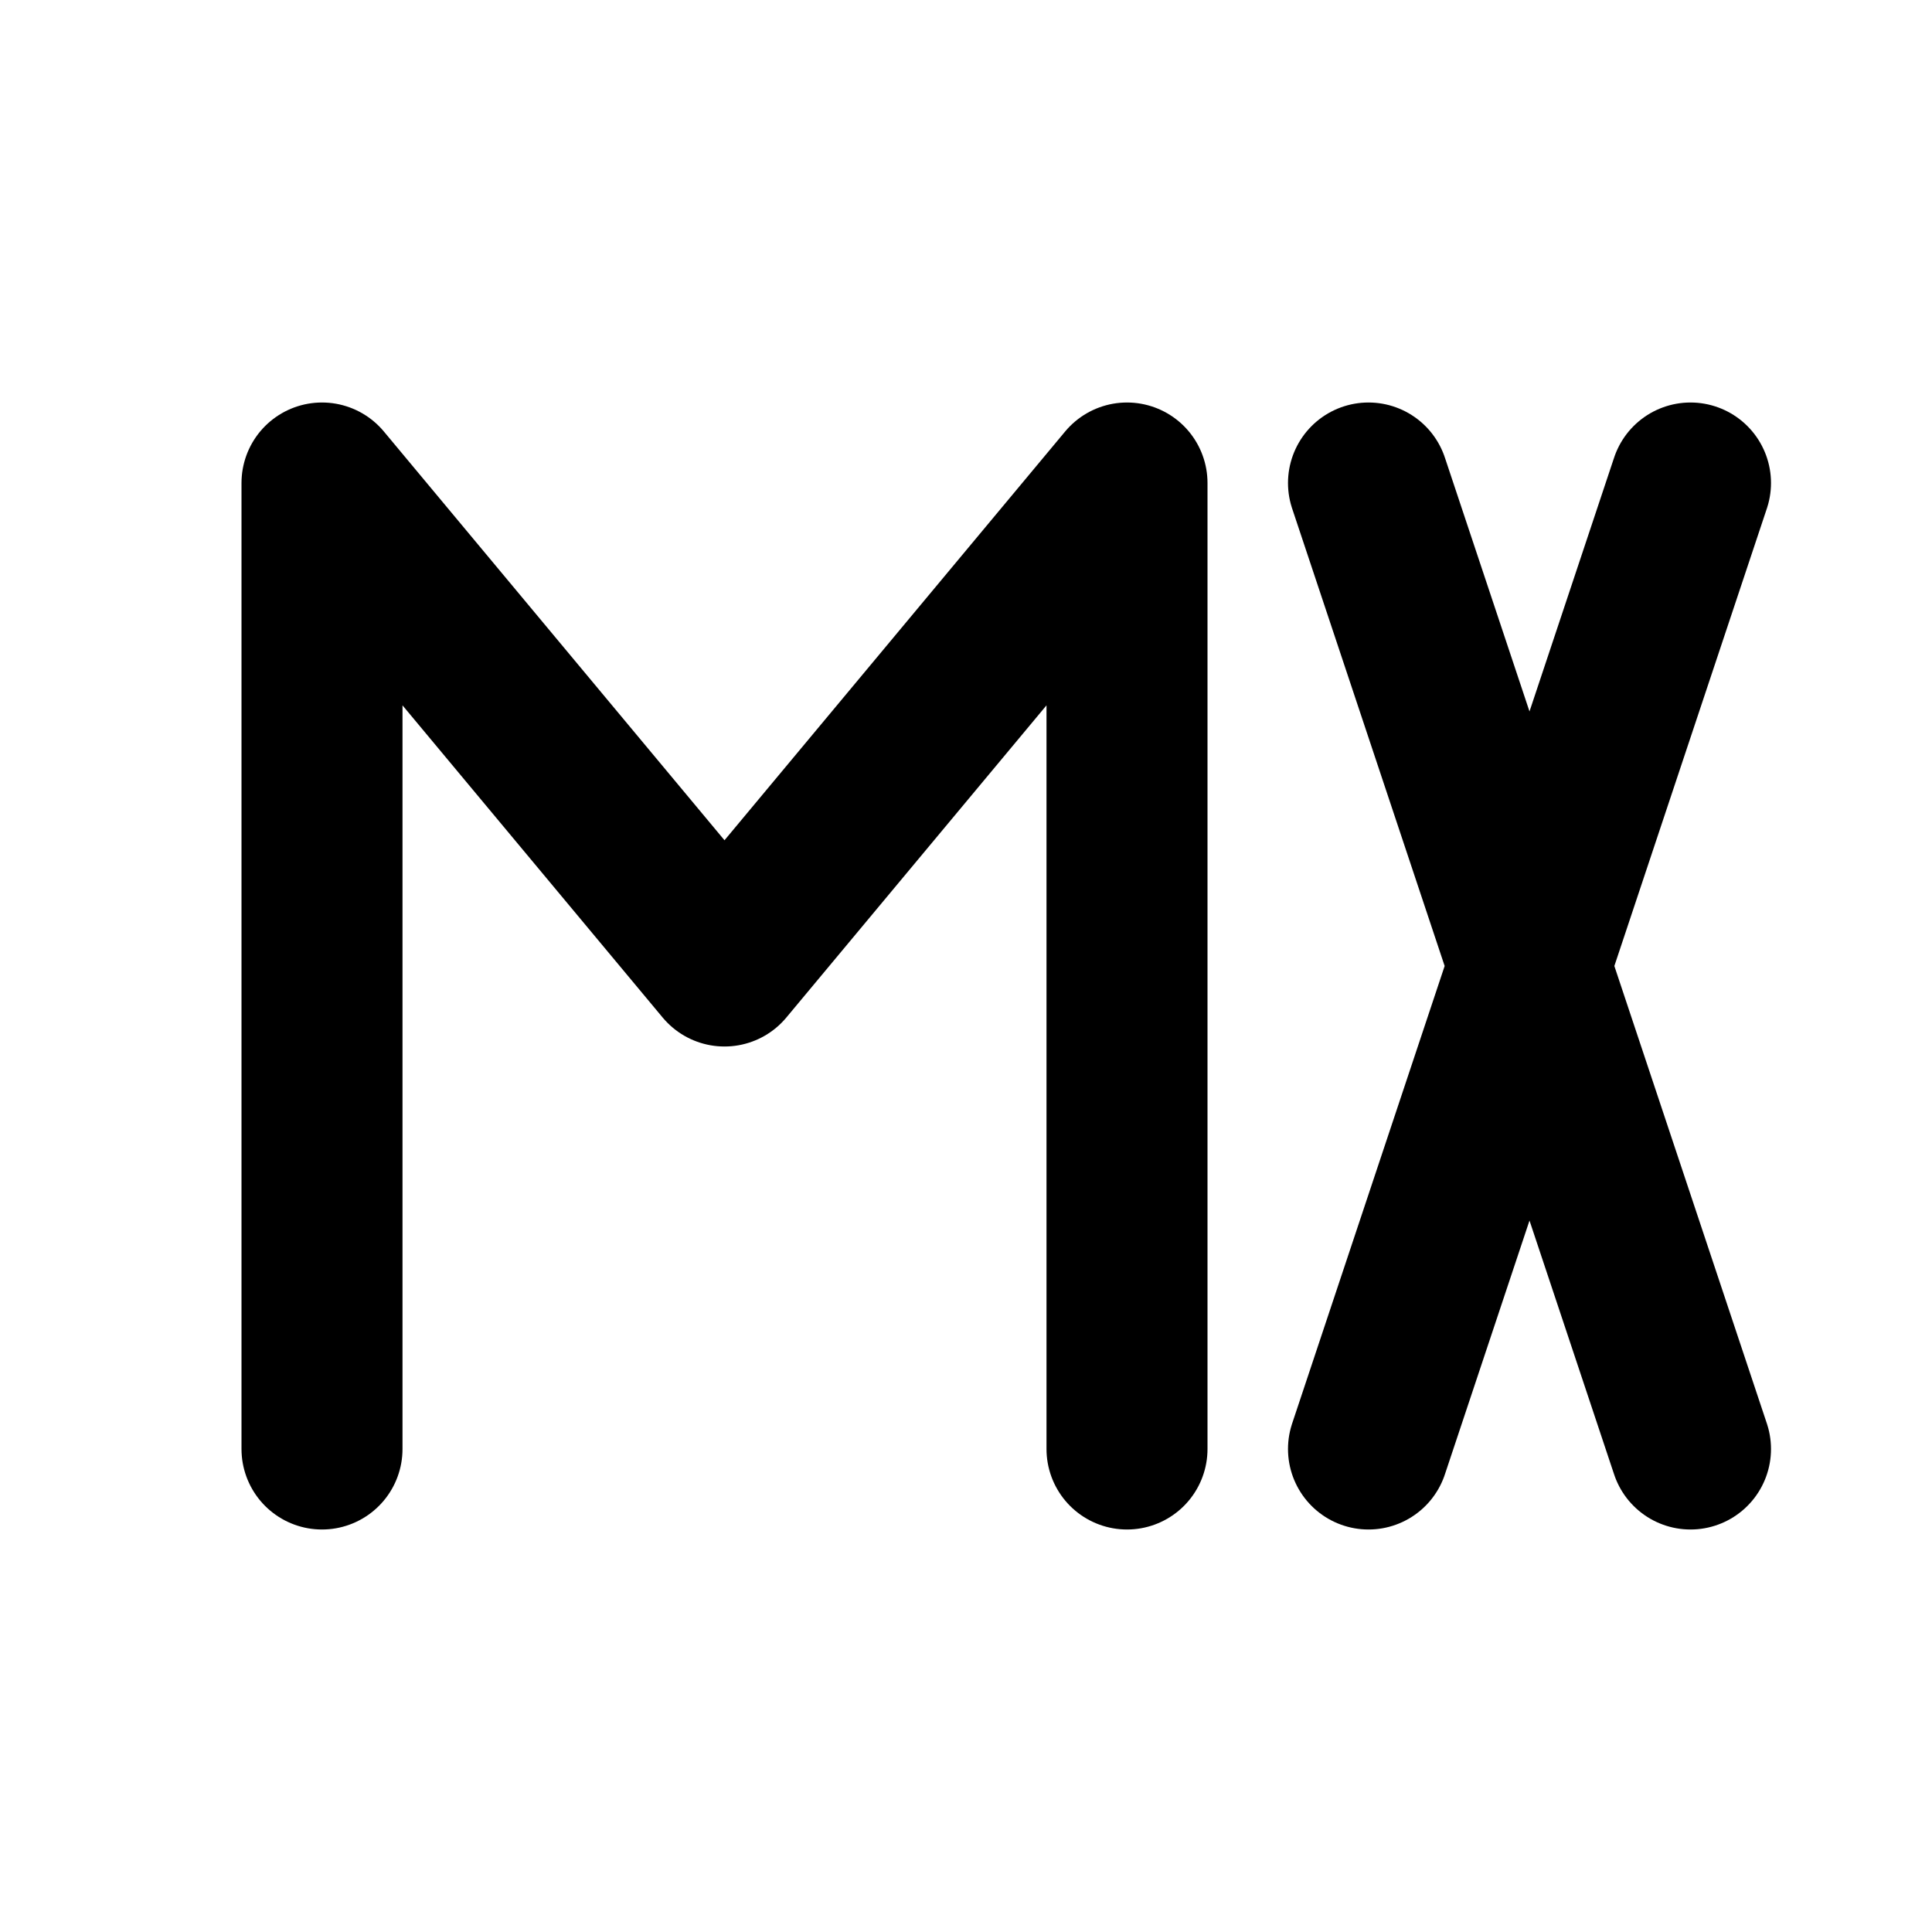
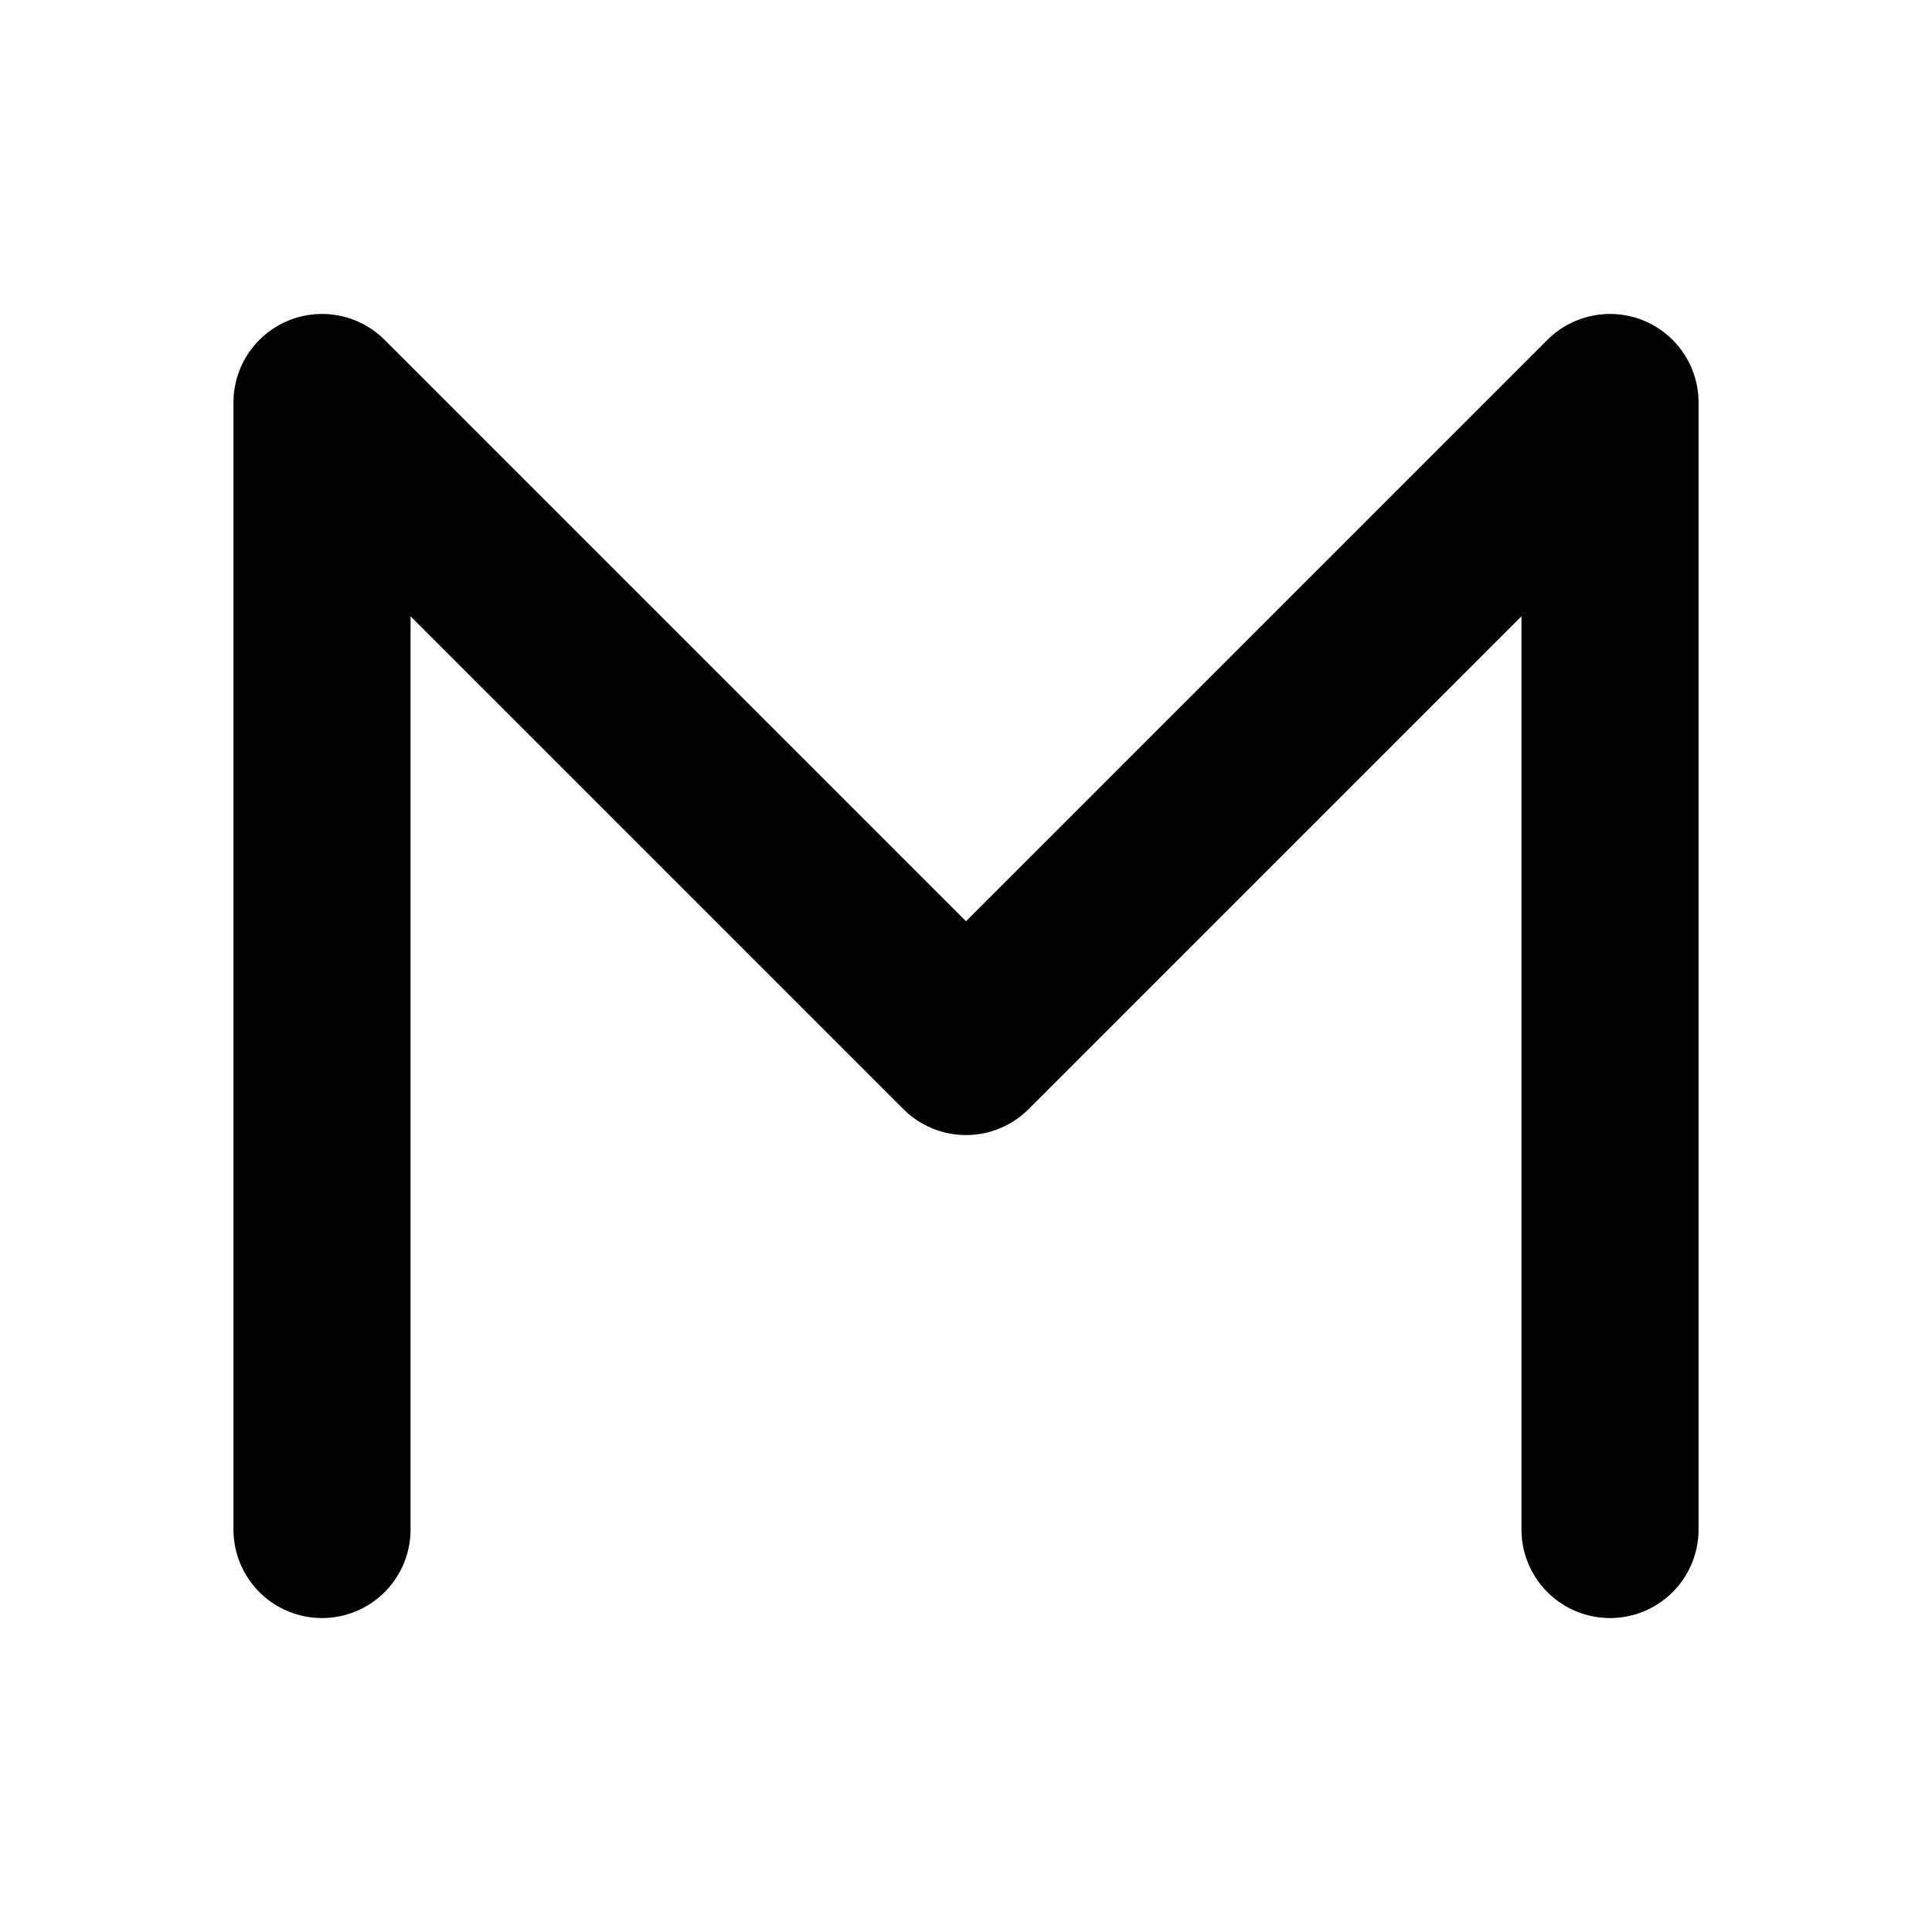
<svg xmlns="http://www.w3.org/2000/svg" width="24" height="24" viewBox="0 0 24 24" fill="none">
-   <path d="M4 18V6l5 6 5-6v12" stroke="currentColor" stroke-width="2" stroke-linecap="round" stroke-linejoin="round" />
-   <path d="M17 6l4 12M21 6l-4 12" stroke="currentColor" stroke-width="2" stroke-linecap="round" stroke-linejoin="round" />
+   <path d="M4 19V5l8 8 8-8v14" stroke="currentColor" stroke-width="2.2" stroke-linecap="round" stroke-linejoin="round" />
</svg>
